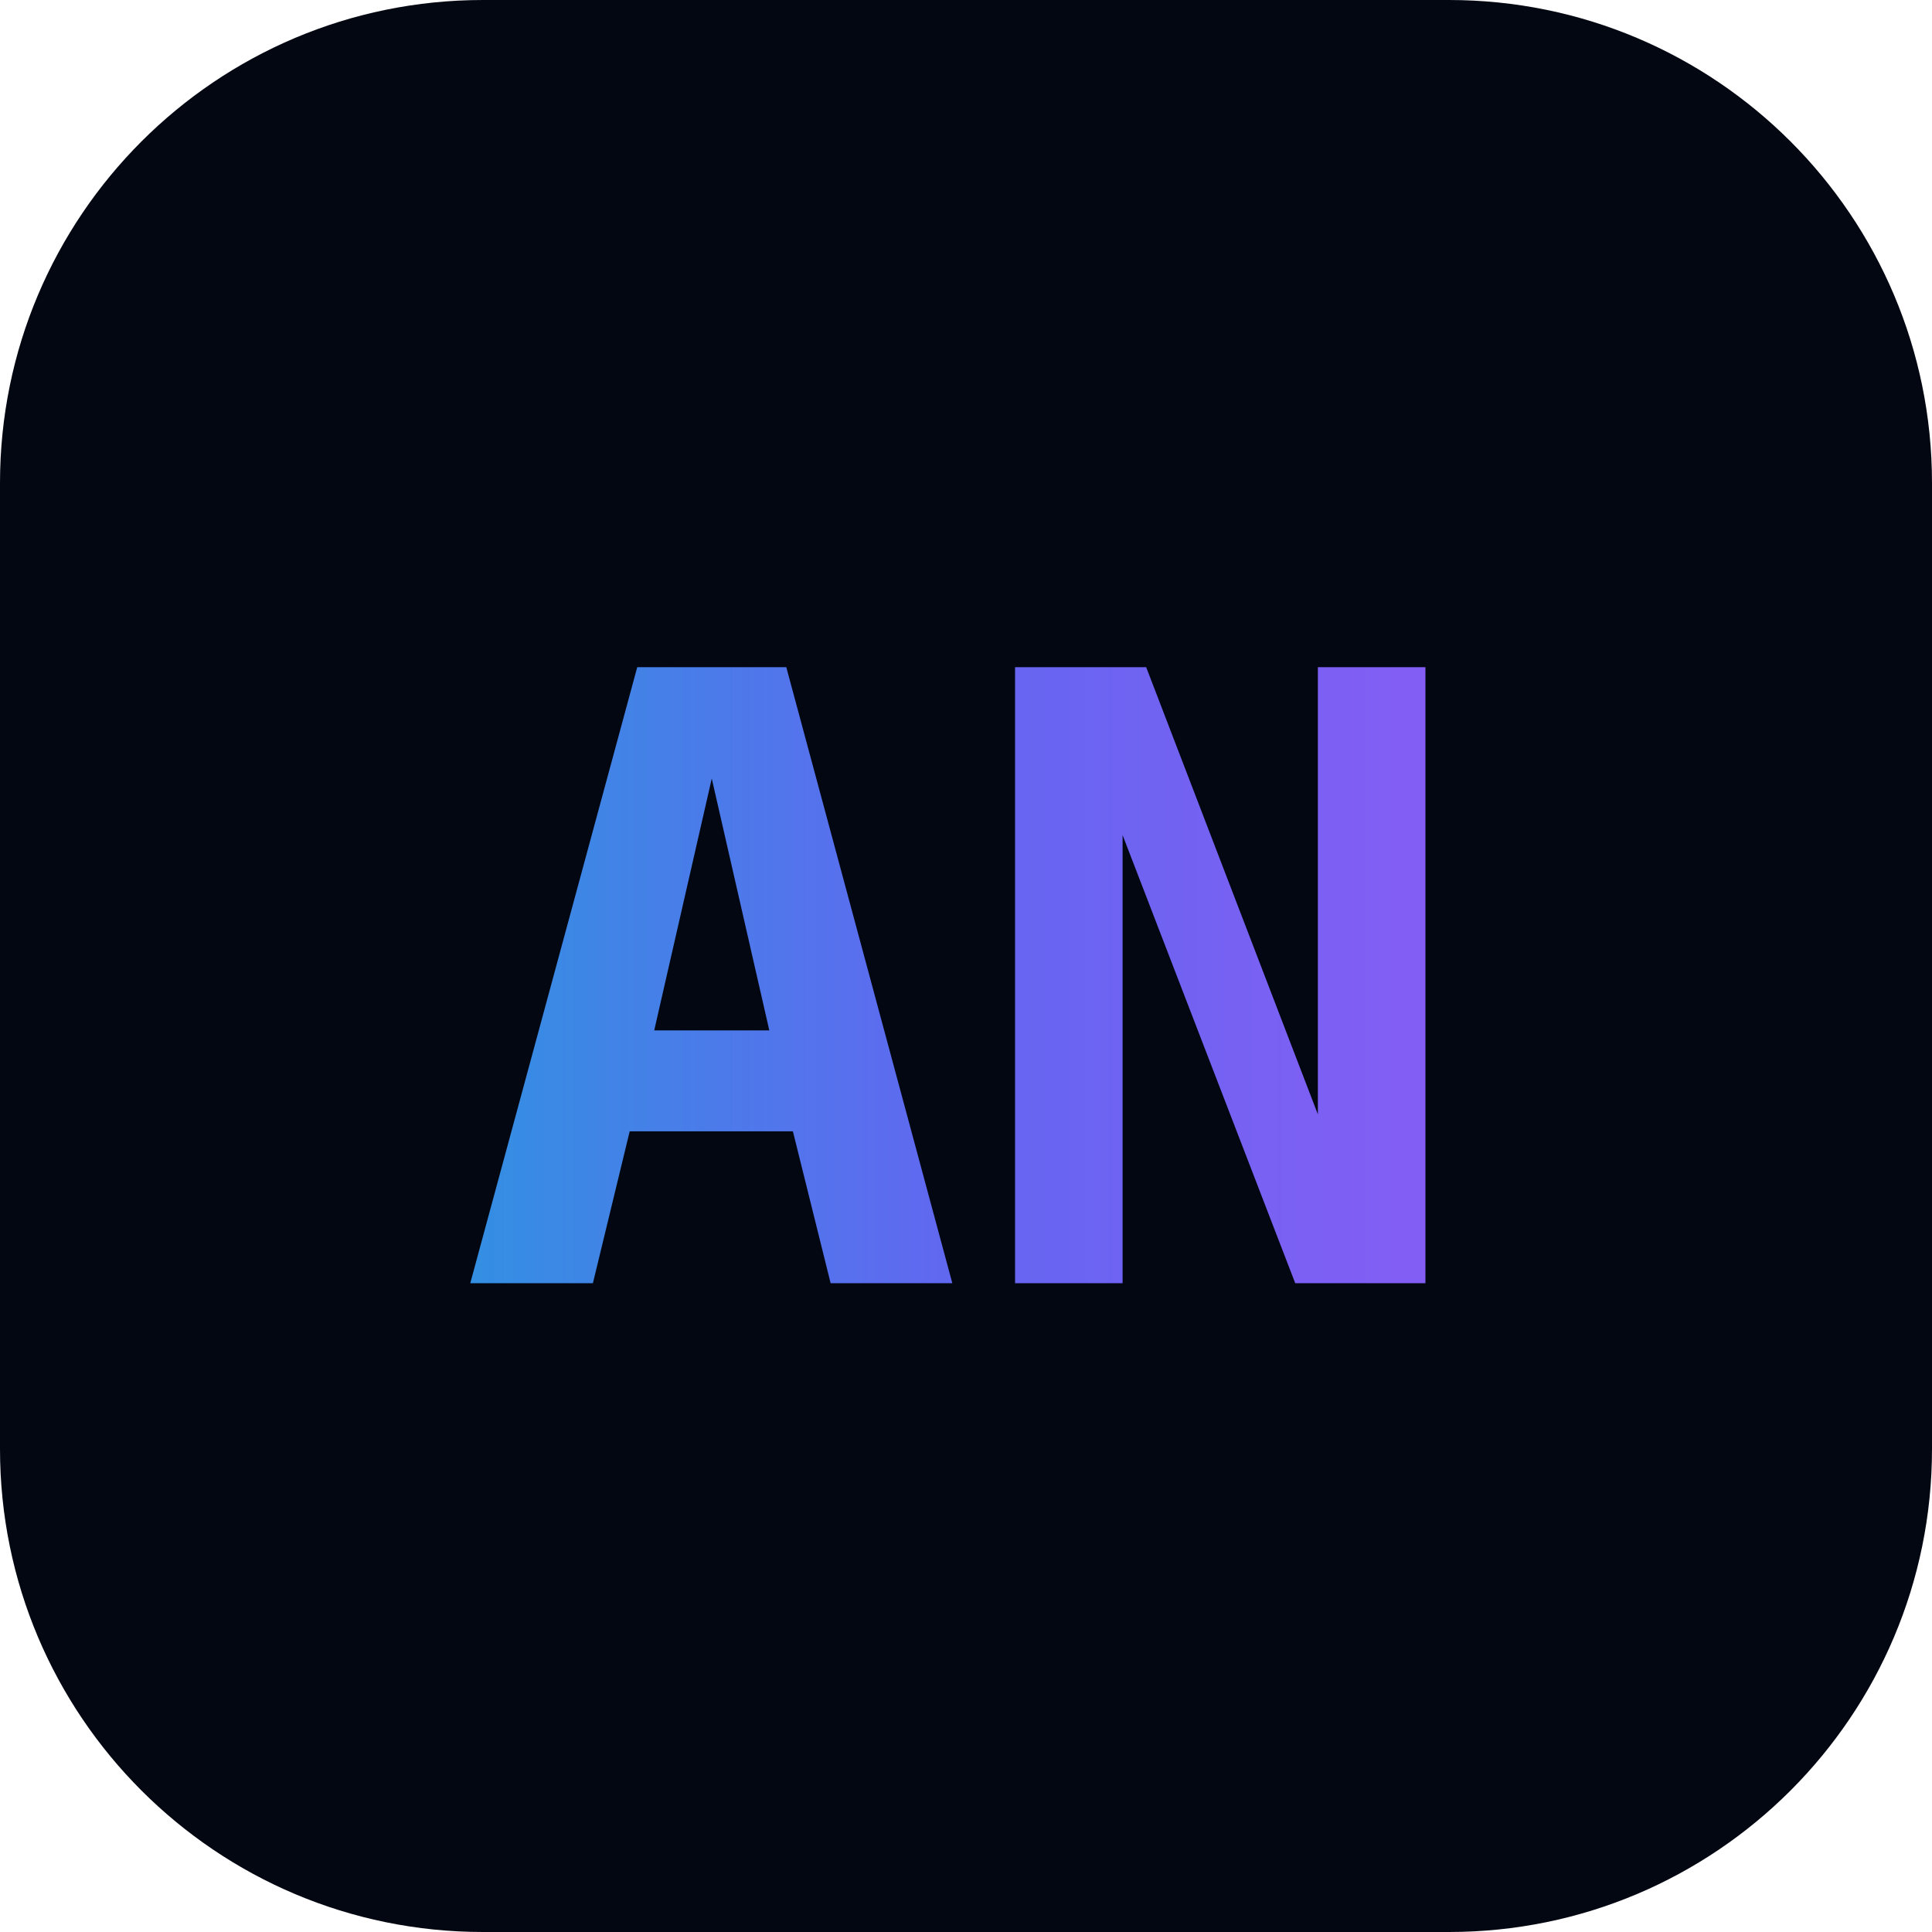
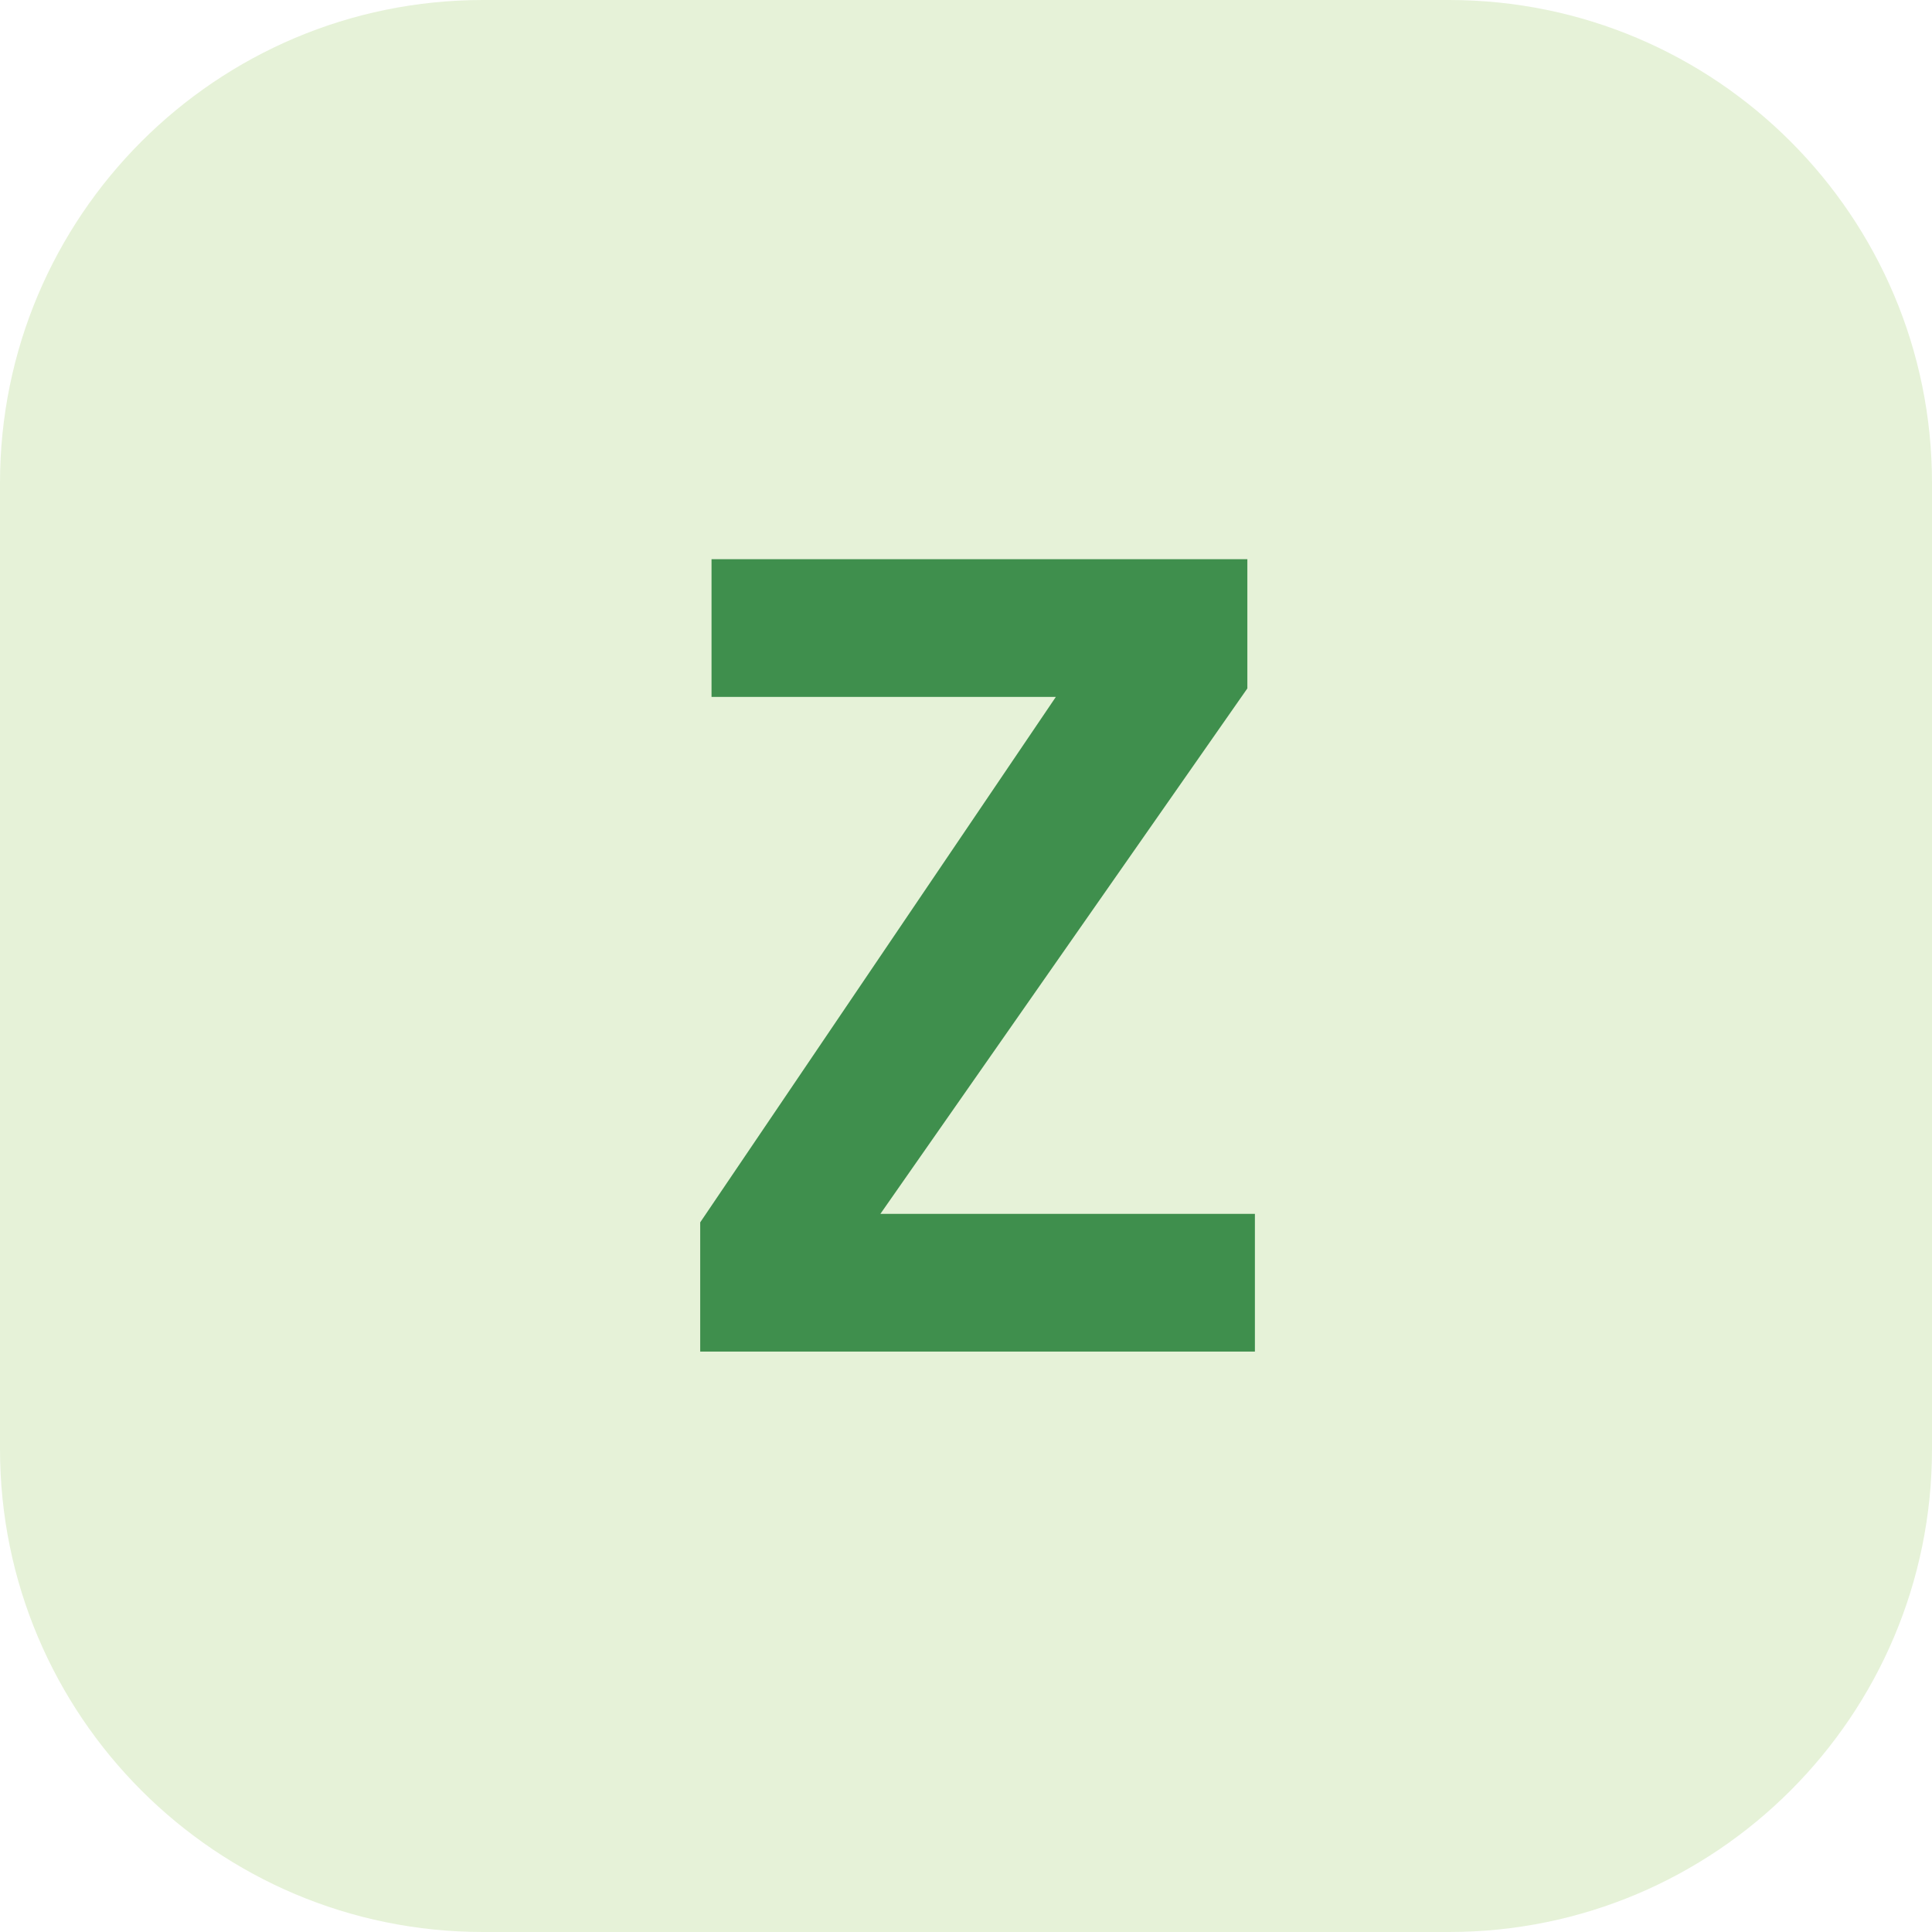
<svg xmlns="http://www.w3.org/2000/svg" viewBox="0 0 32 32" fill="none">
-   <rect width="32" height="32" rx="8" fill="#030712" />
-   <text x="50%" y="54%" font-family="JetBrains Mono, monospace" font-weight="700" font-size="14" fill="url(#g)" text-anchor="middle" dominant-baseline="middle">AN</text>
-   <defs>
-     <linearGradient id="g" x1="0" y1="0" x2="32" y2="0" gradientUnits="userSpaceOnUse">
-       <stop offset="0%" stop-color="#06b6d4" />
-       <stop offset="50%" stop-color="#6366f1" />
-       <stop offset="100%" stop-color="#a855f7" />
-     </linearGradient>
-   </defs>
+   <rect width="32" height="32" rx="8" fill="#E6F2D8" />
+   <text x="50%" y="54%" font-family="monospace" font-weight="800" font-size="18" fill="#3F8F4D" text-anchor="middle" dominant-baseline="middle">Z</text>
</svg>
